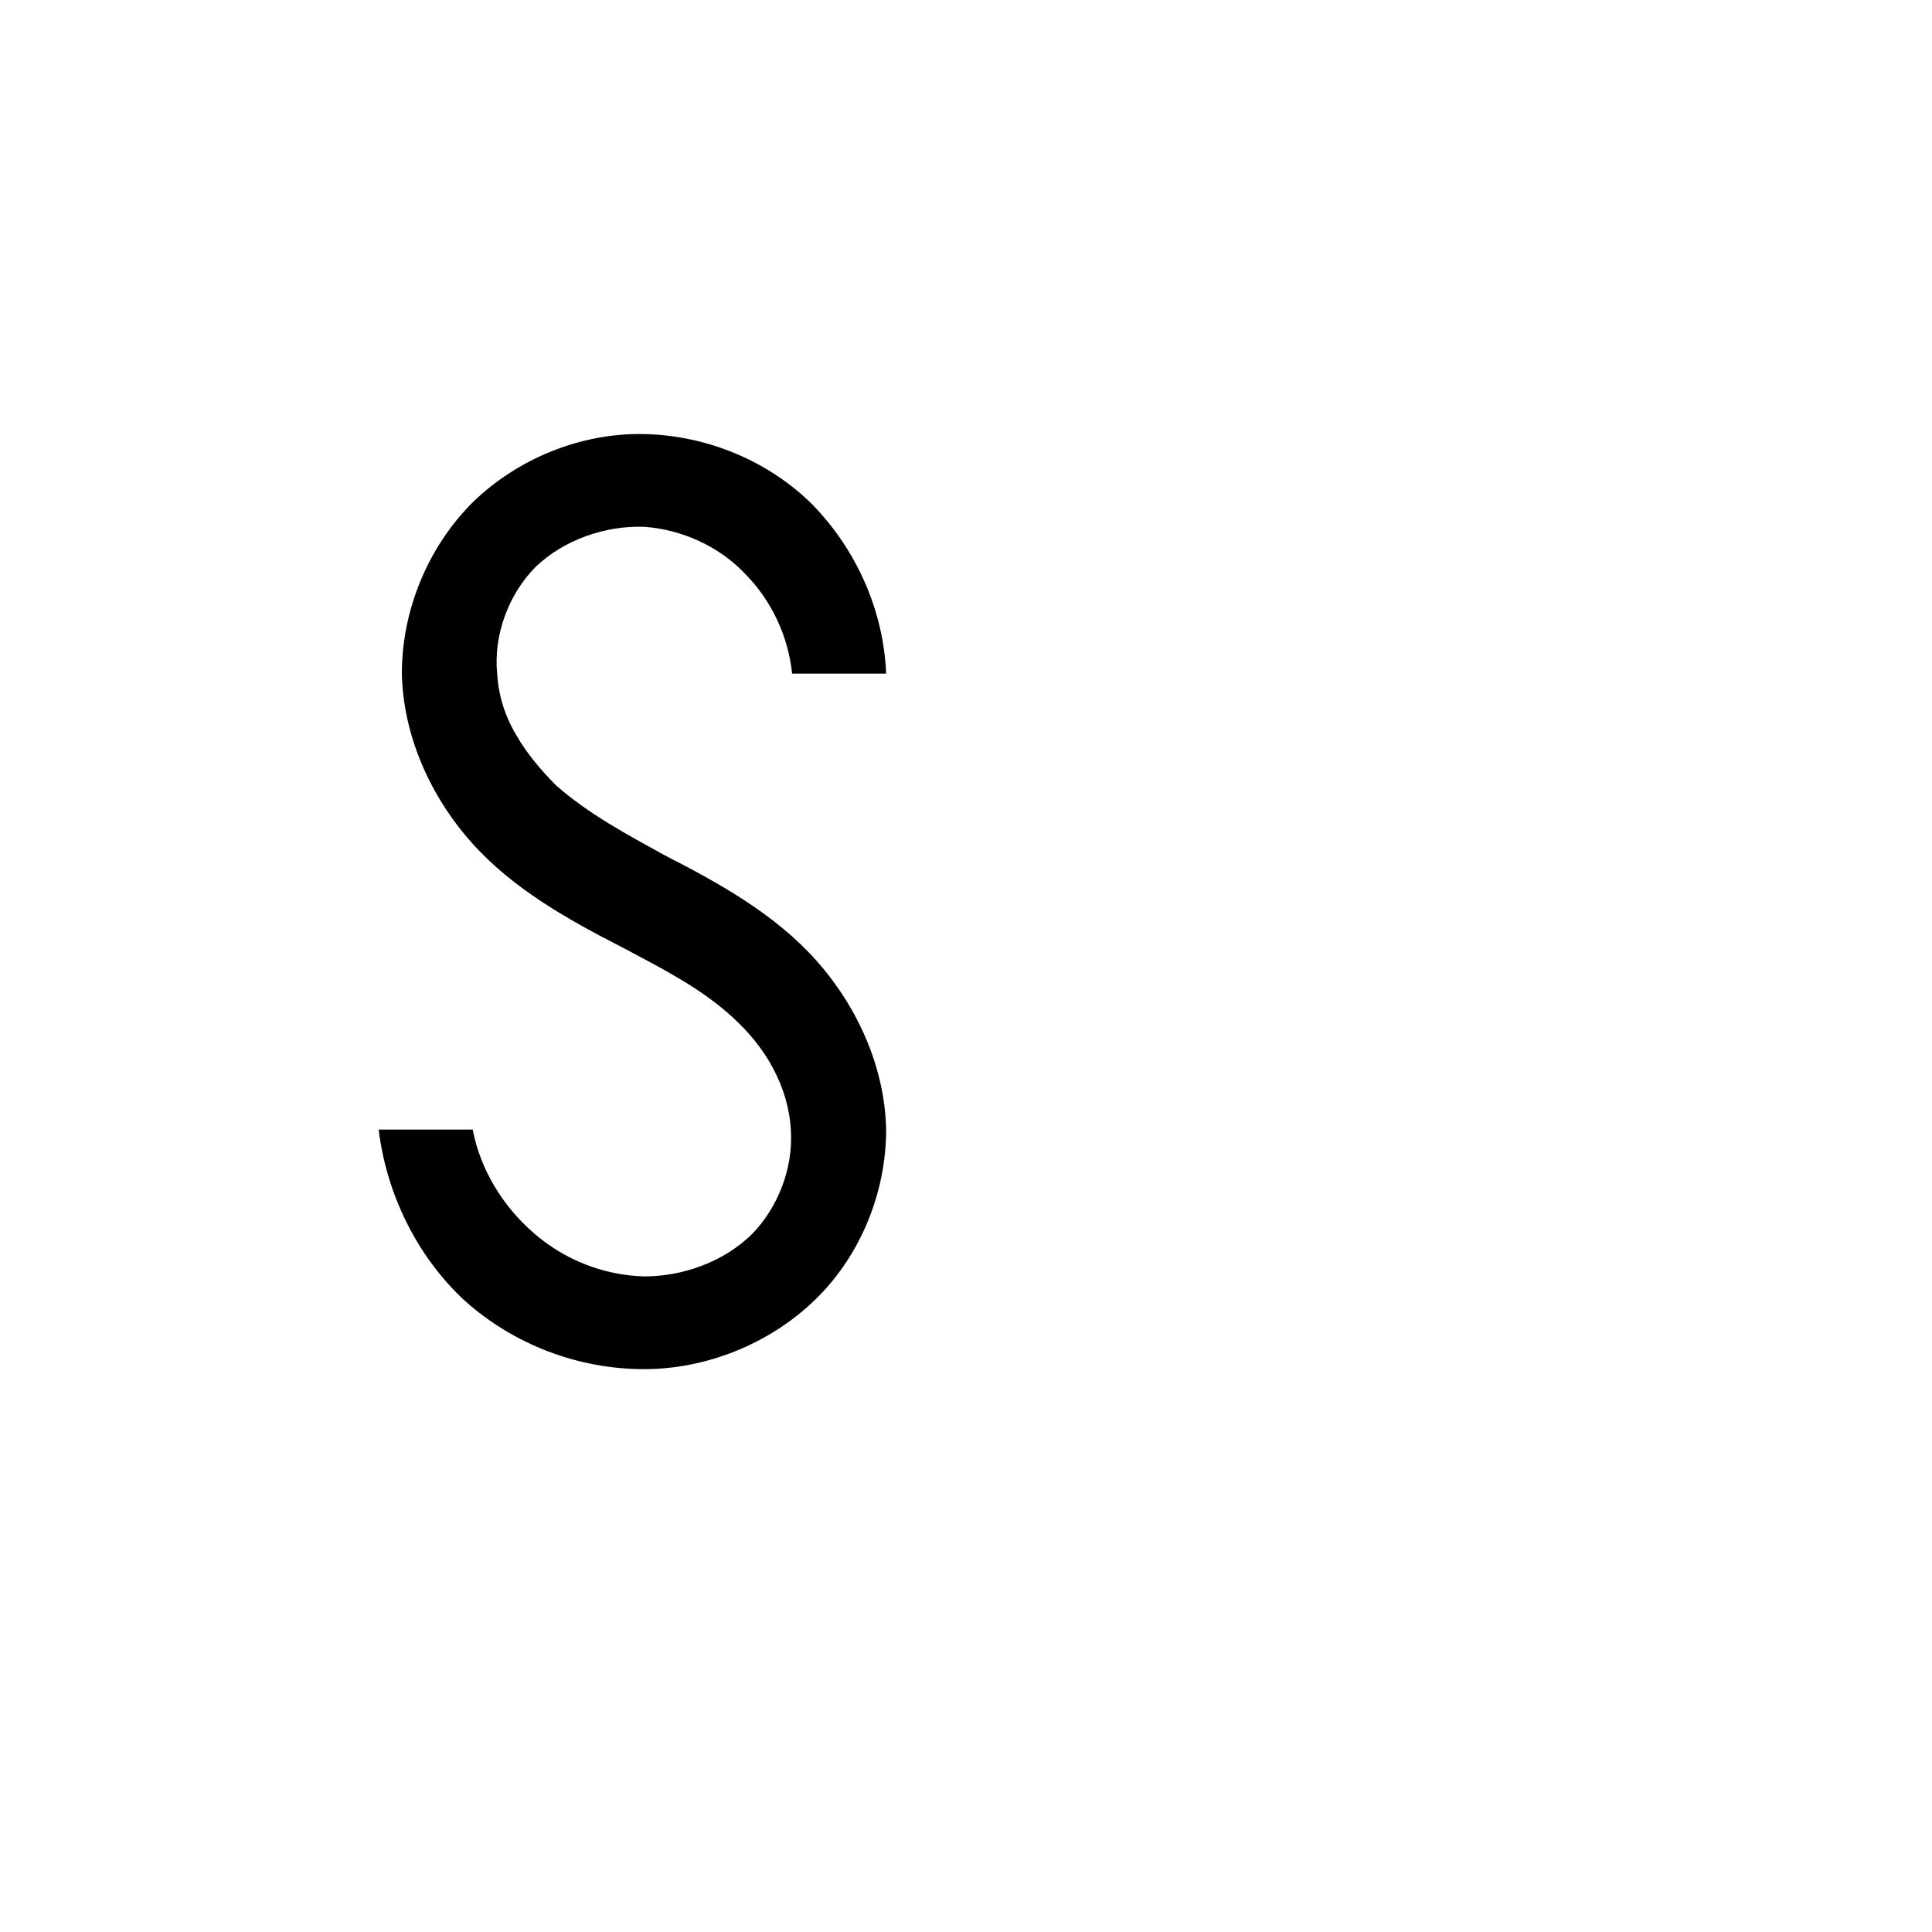
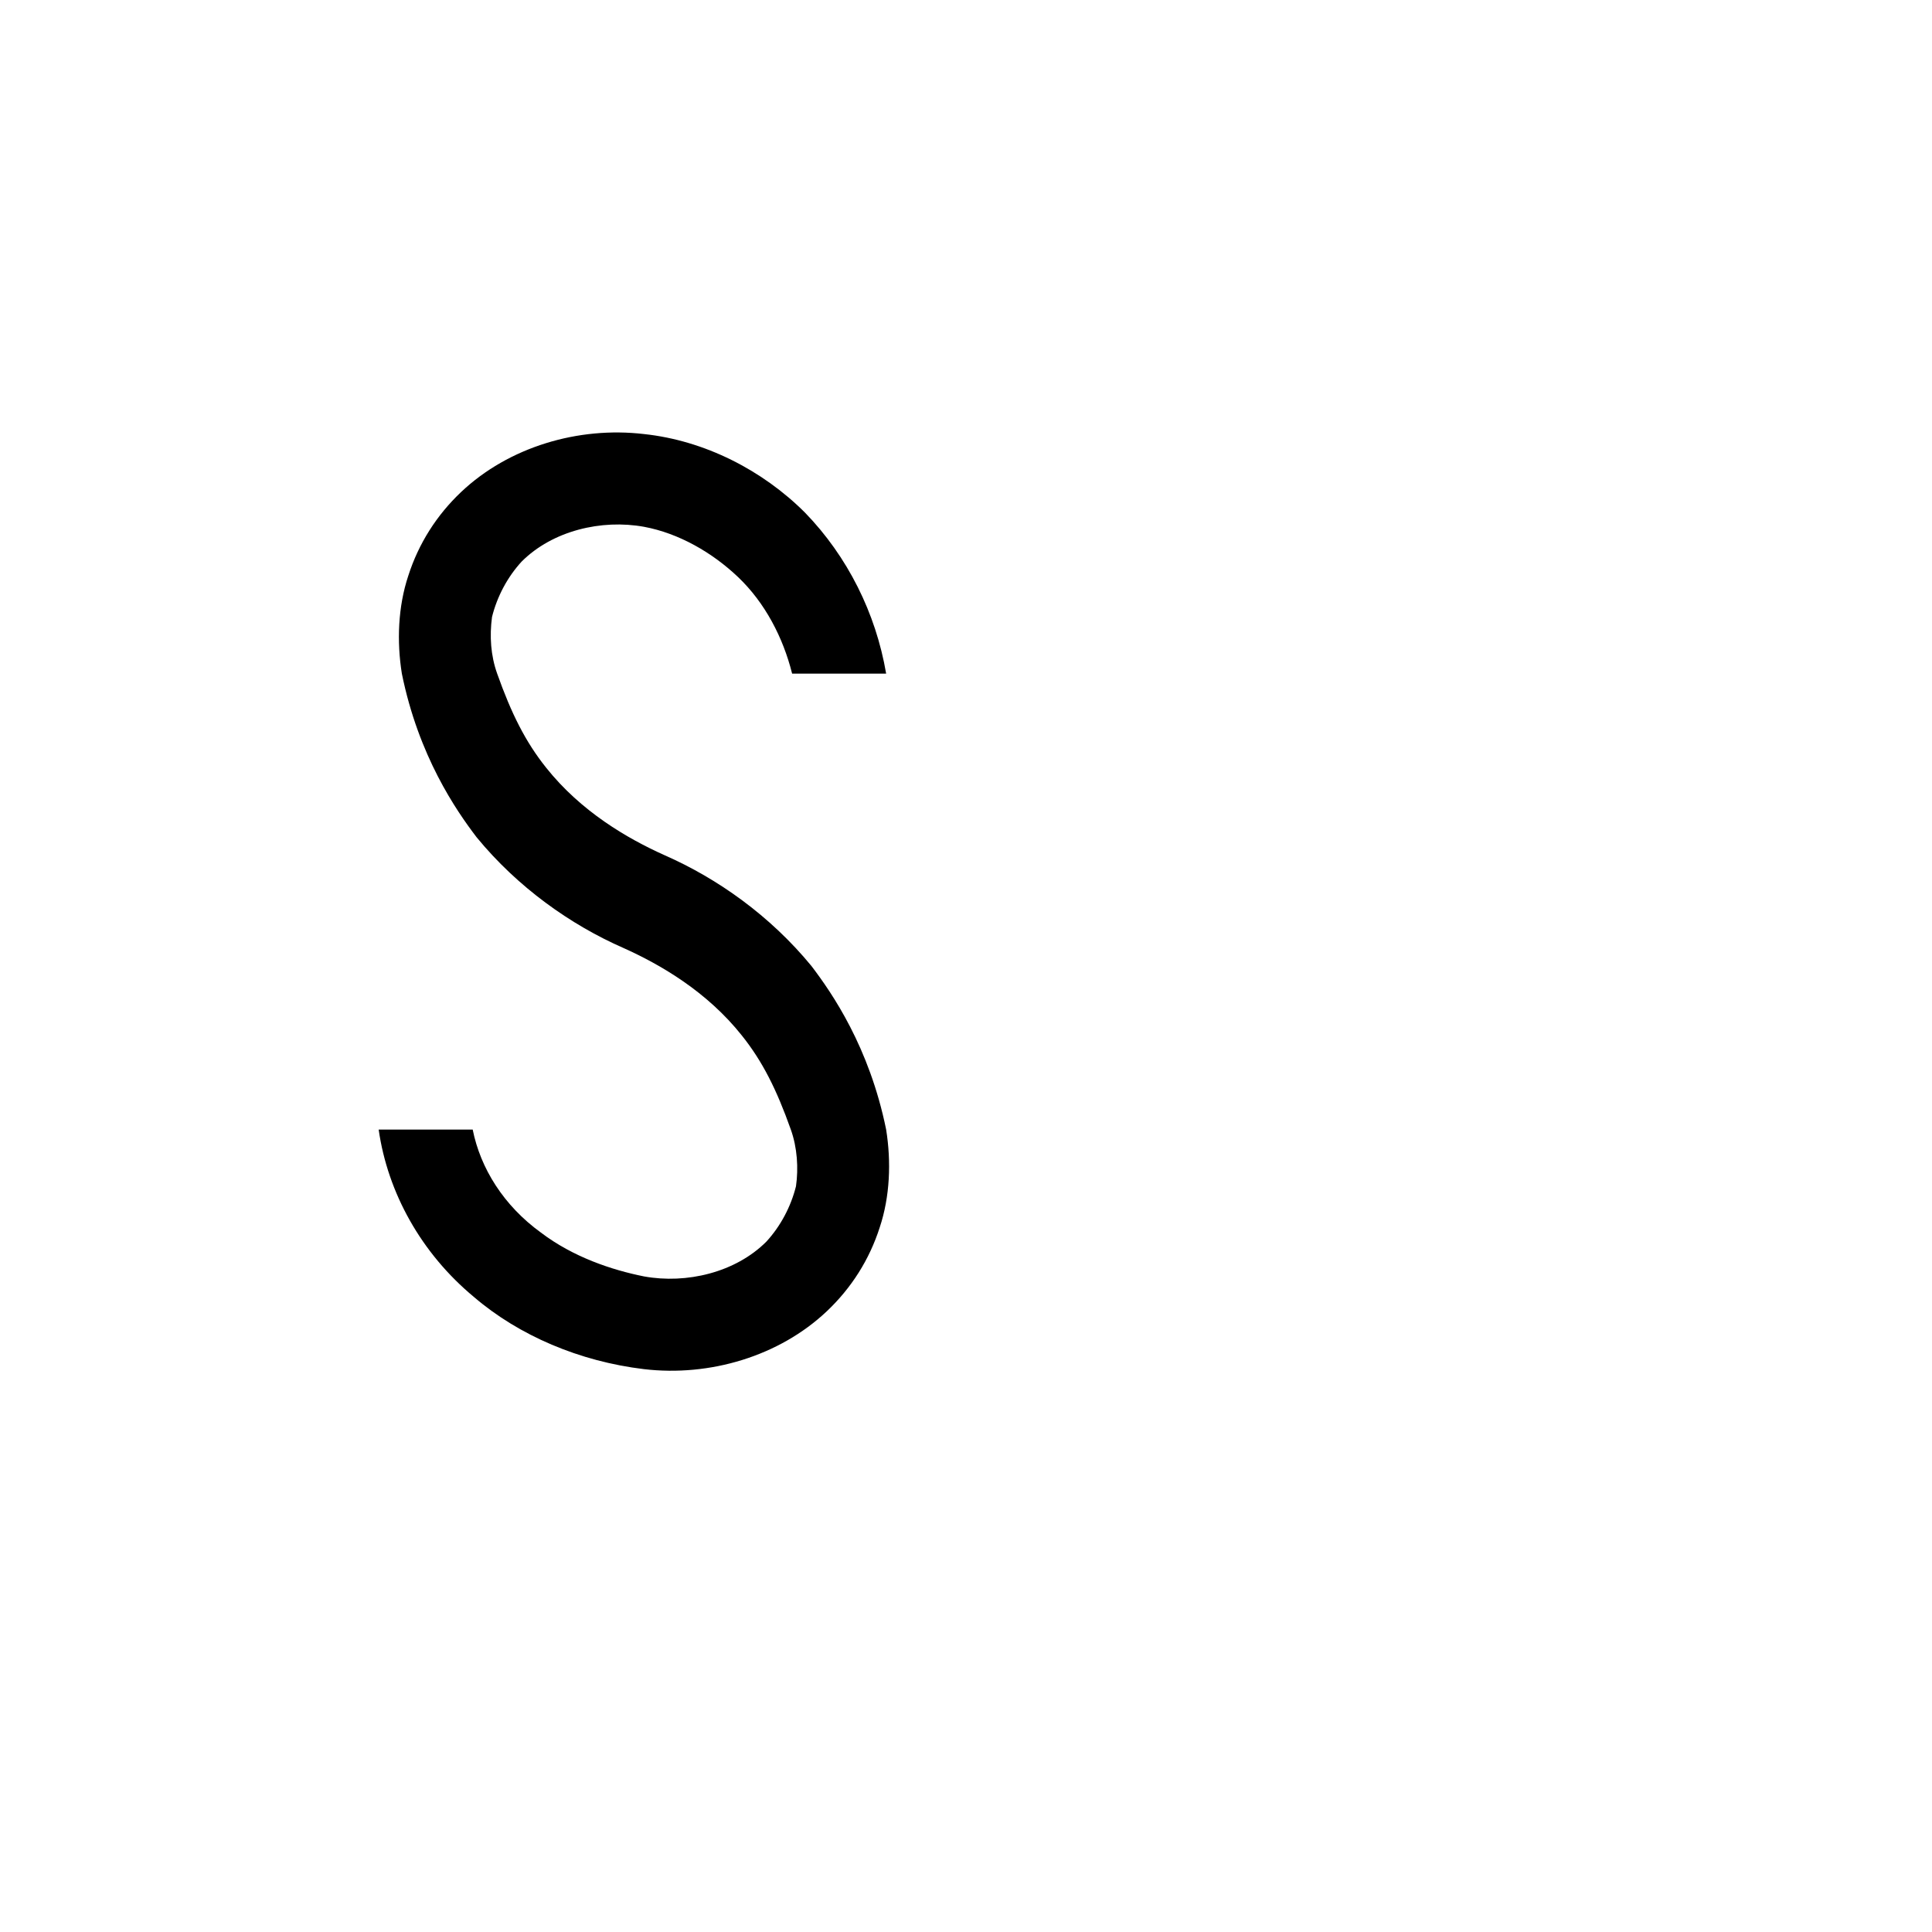
<svg xmlns="http://www.w3.org/2000/svg" viewBox="-0.25 -1.05 1.5 1.5">
-   <path d="M 0.365 -0.527 C 0.362 -0.556  0.349 -0.584  0.328 -0.605 C 0.308 -0.626  0.279 -0.639  0.25 -0.641 C 0.22 -0.642  0.188 -0.631  0.166 -0.61 C 0.145 -0.589  0.133 -0.557  0.136 -0.527 C 0.137 -0.51  0.142 -0.494  0.151 -0.479 C 0.159 -0.465  0.17 -0.452  0.182 -0.44 C 0.207 -0.418  0.237 -0.402  0.266 -0.386 C 0.309 -0.364  0.352 -0.34  0.384 -0.304 C 0.416 -0.268  0.437 -0.221  0.438 -0.173 C 0.438 -0.124  0.418 -0.075  0.383 -0.041 C 0.348 -0.007  0.299 0.013  0.25 0.013 C 0.199 0.013  0.149 -0.006  0.111 -0.04 C 0.074 -0.074  0.05 -0.123  0.044 -0.173 L 0.117 -0.173 C 0.123 -0.142  0.14 -0.114  0.164 -0.093 C 0.188 -0.072  0.218 -0.06  0.25 -0.059 C 0.28 -0.059  0.311 -0.07  0.333 -0.091 C 0.354 -0.112  0.366 -0.143  0.364 -0.173 C 0.363 -0.19  0.358 -0.206  0.35 -0.221 C 0.342 -0.236  0.331 -0.249  0.319 -0.26 C 0.294 -0.283  0.264 -0.298  0.234 -0.314 C 0.191 -0.336  0.148 -0.36  0.116 -0.396 C 0.084 -0.432  0.063 -0.479  0.062 -0.527 C 0.062 -0.576  0.082 -0.625  0.117 -0.66 C 0.152 -0.694  0.201 -0.714  0.25 -0.713 C 0.299 -0.712  0.347 -0.692  0.381 -0.658 C 0.415 -0.623  0.436 -0.576  0.438 -0.527 L 0.365 -0.527 Z" fill="black" />
+   <path d="M 0.365 -0.527 C 0.358 -0.555  0.344 -0.582  0.323 -0.602 C 0.303 -0.621  0.277 -0.636  0.25 -0.641 C 0.217 -0.647  0.179 -0.638  0.155 -0.614 C 0.144 -0.602  0.136 -0.587  0.132 -0.571 C 0.13 -0.556  0.131 -0.541  0.136 -0.527 C 0.147 -0.496  0.158 -0.474  0.174 -0.454 C 0.201 -0.42  0.237 -0.399  0.266 -0.386 C 0.307 -0.368  0.348 -0.339  0.38 -0.3 C 0.396 -0.279  0.425 -0.237  0.438 -0.173 C 0.442 -0.148  0.441 -0.121  0.433 -0.097 C 0.425 -0.072  0.411 -0.05  0.392 -0.032 C 0.355 0.003  0.301 0.019  0.25 0.013 C 0.2 0.007  0.153 -0.013  0.118 -0.043 C 0.077 -0.077  0.051 -0.124  0.044 -0.173 L 0.117 -0.173 C 0.123 -0.143  0.141 -0.114  0.17 -0.093 C 0.195 -0.074  0.225 -0.064  0.25 -0.059 C 0.283 -0.053  0.321 -0.062  0.345 -0.086 C 0.356 -0.098  0.364 -0.113  0.368 -0.129 C 0.37 -0.143  0.369 -0.159  0.364 -0.173 C 0.353 -0.204  0.342 -0.226  0.326 -0.246 C 0.299 -0.28  0.263 -0.301  0.234 -0.314 C 0.193 -0.332  0.152 -0.361  0.12 -0.4 C 0.104 -0.421  0.075 -0.463  0.062 -0.527 C 0.058 -0.552  0.059 -0.579  0.067 -0.603 C 0.075 -0.628  0.089 -0.65  0.108 -0.668 C 0.145 -0.703  0.199 -0.719  0.25 -0.713 C 0.297 -0.708  0.342 -0.685  0.375 -0.652 C 0.408 -0.618  0.43 -0.574  0.438 -0.527 Z" fill="black" />
</svg>
